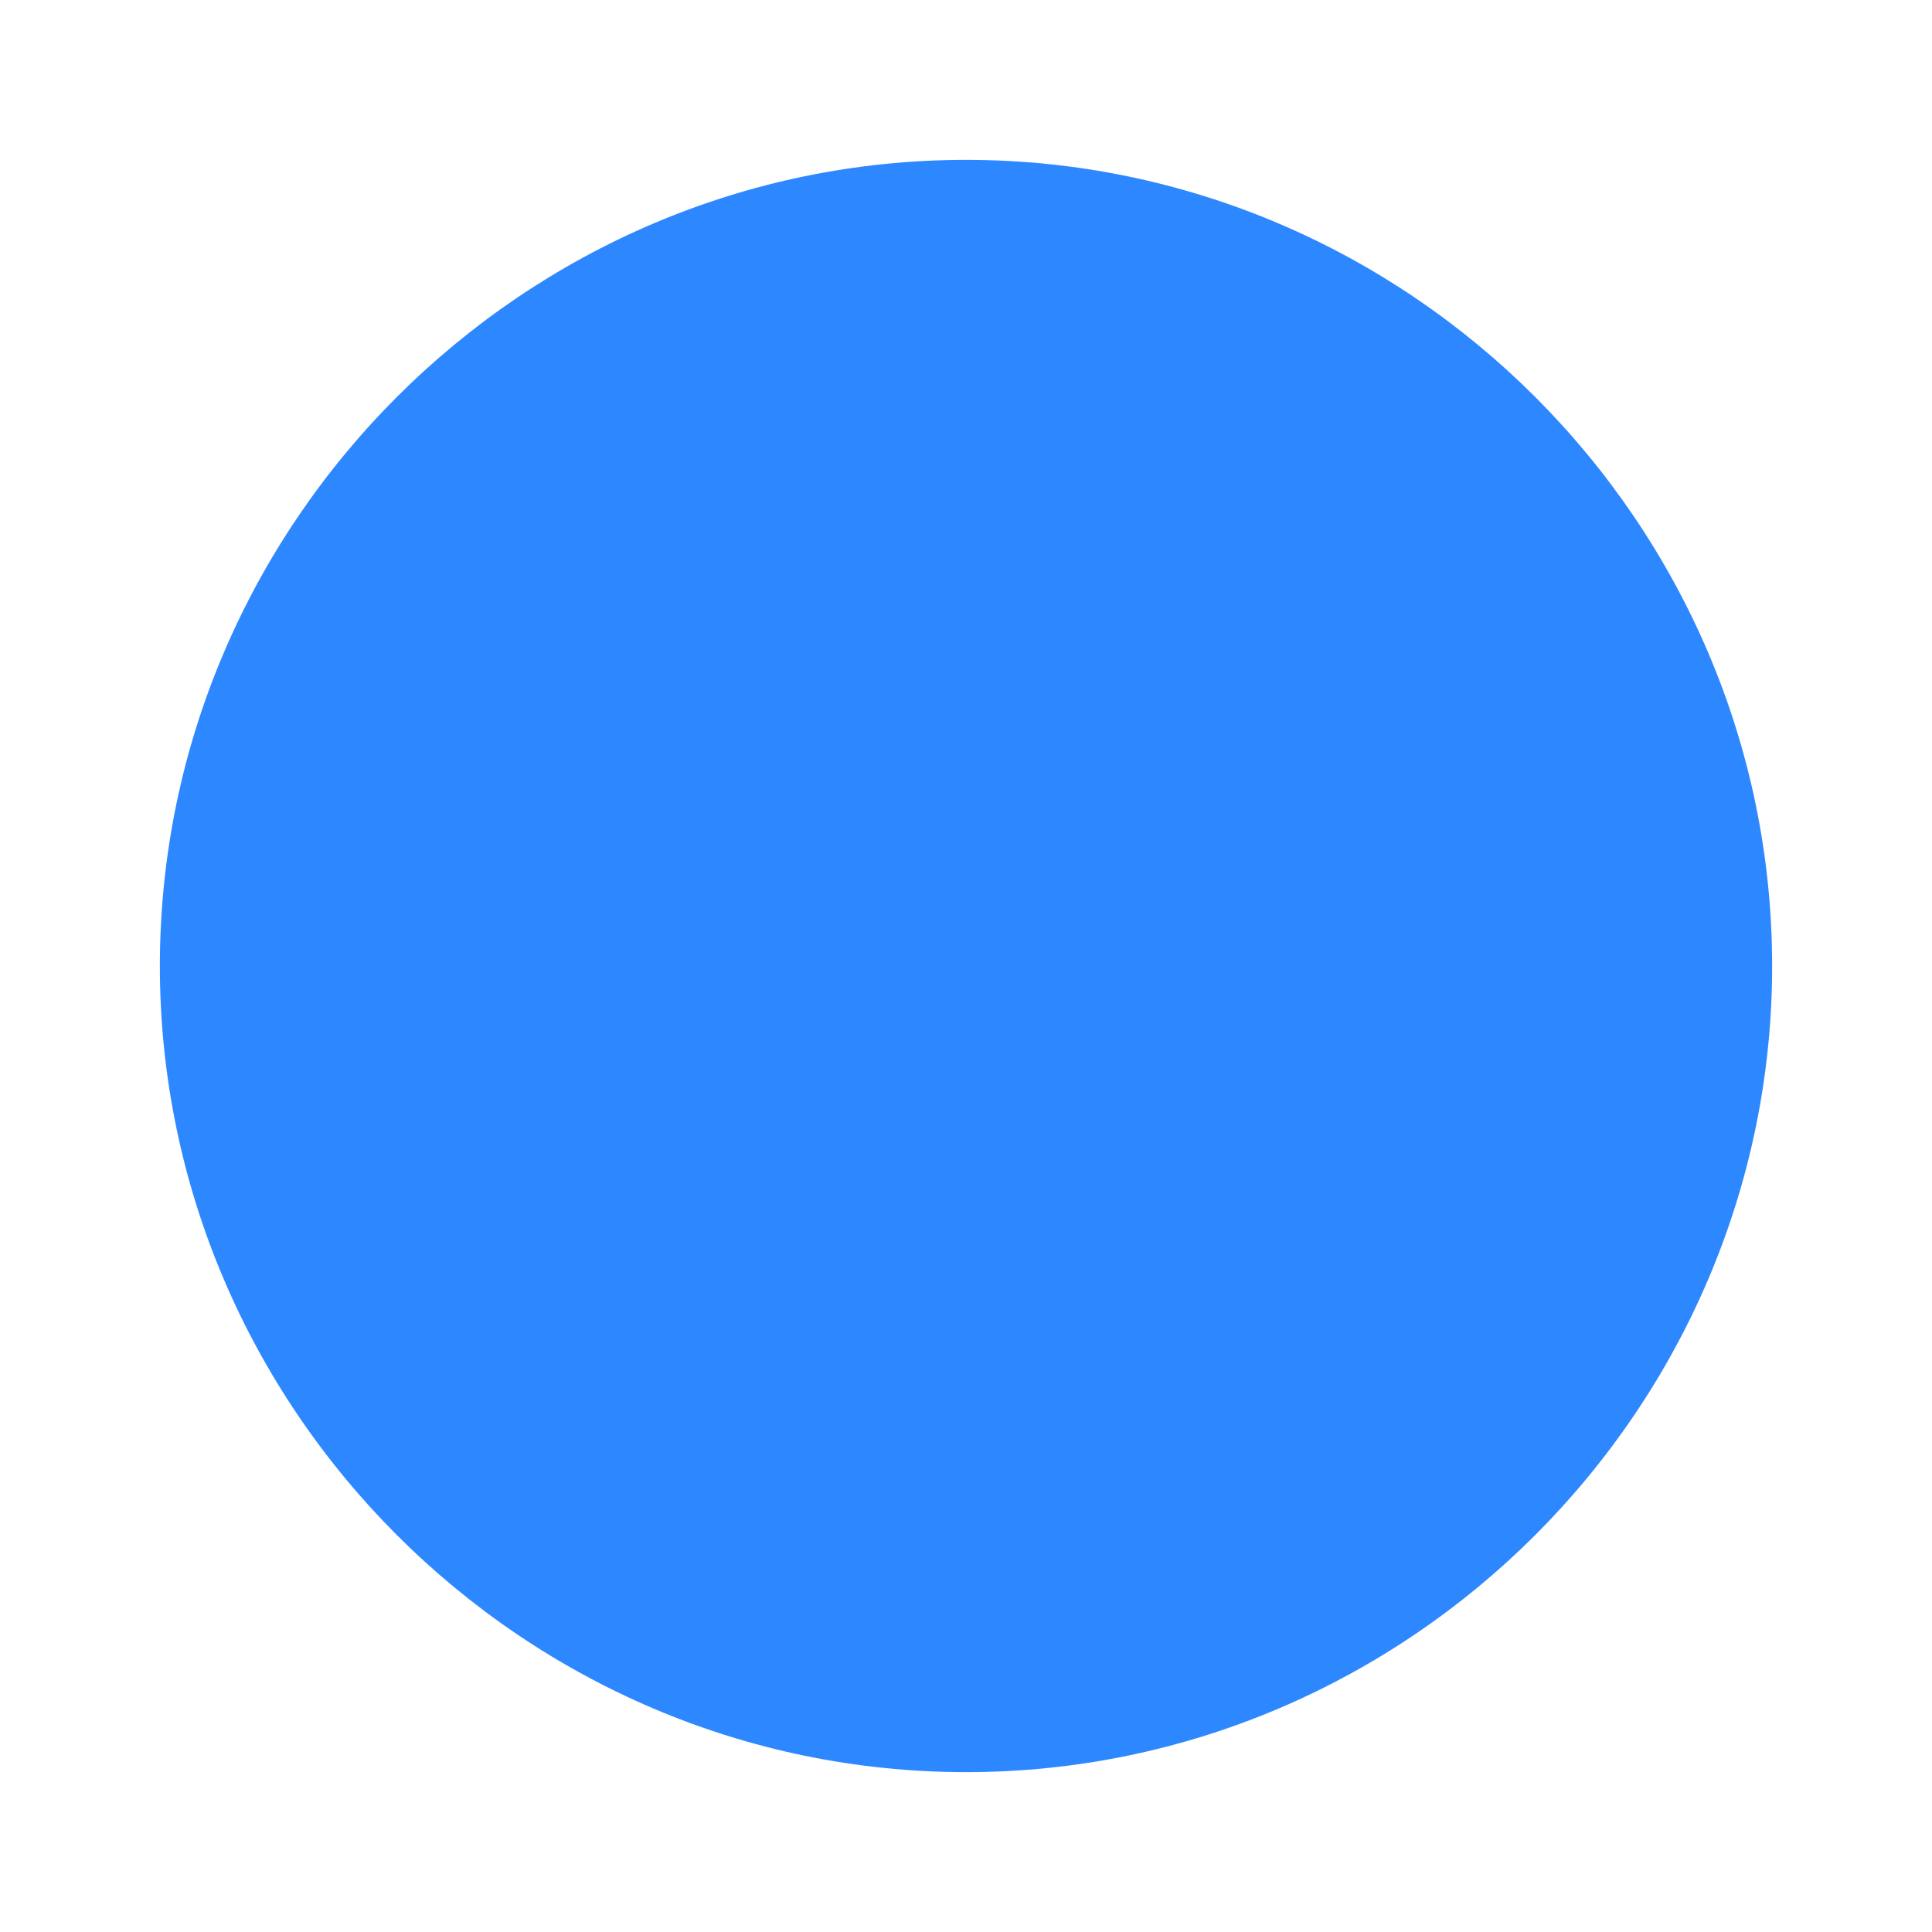
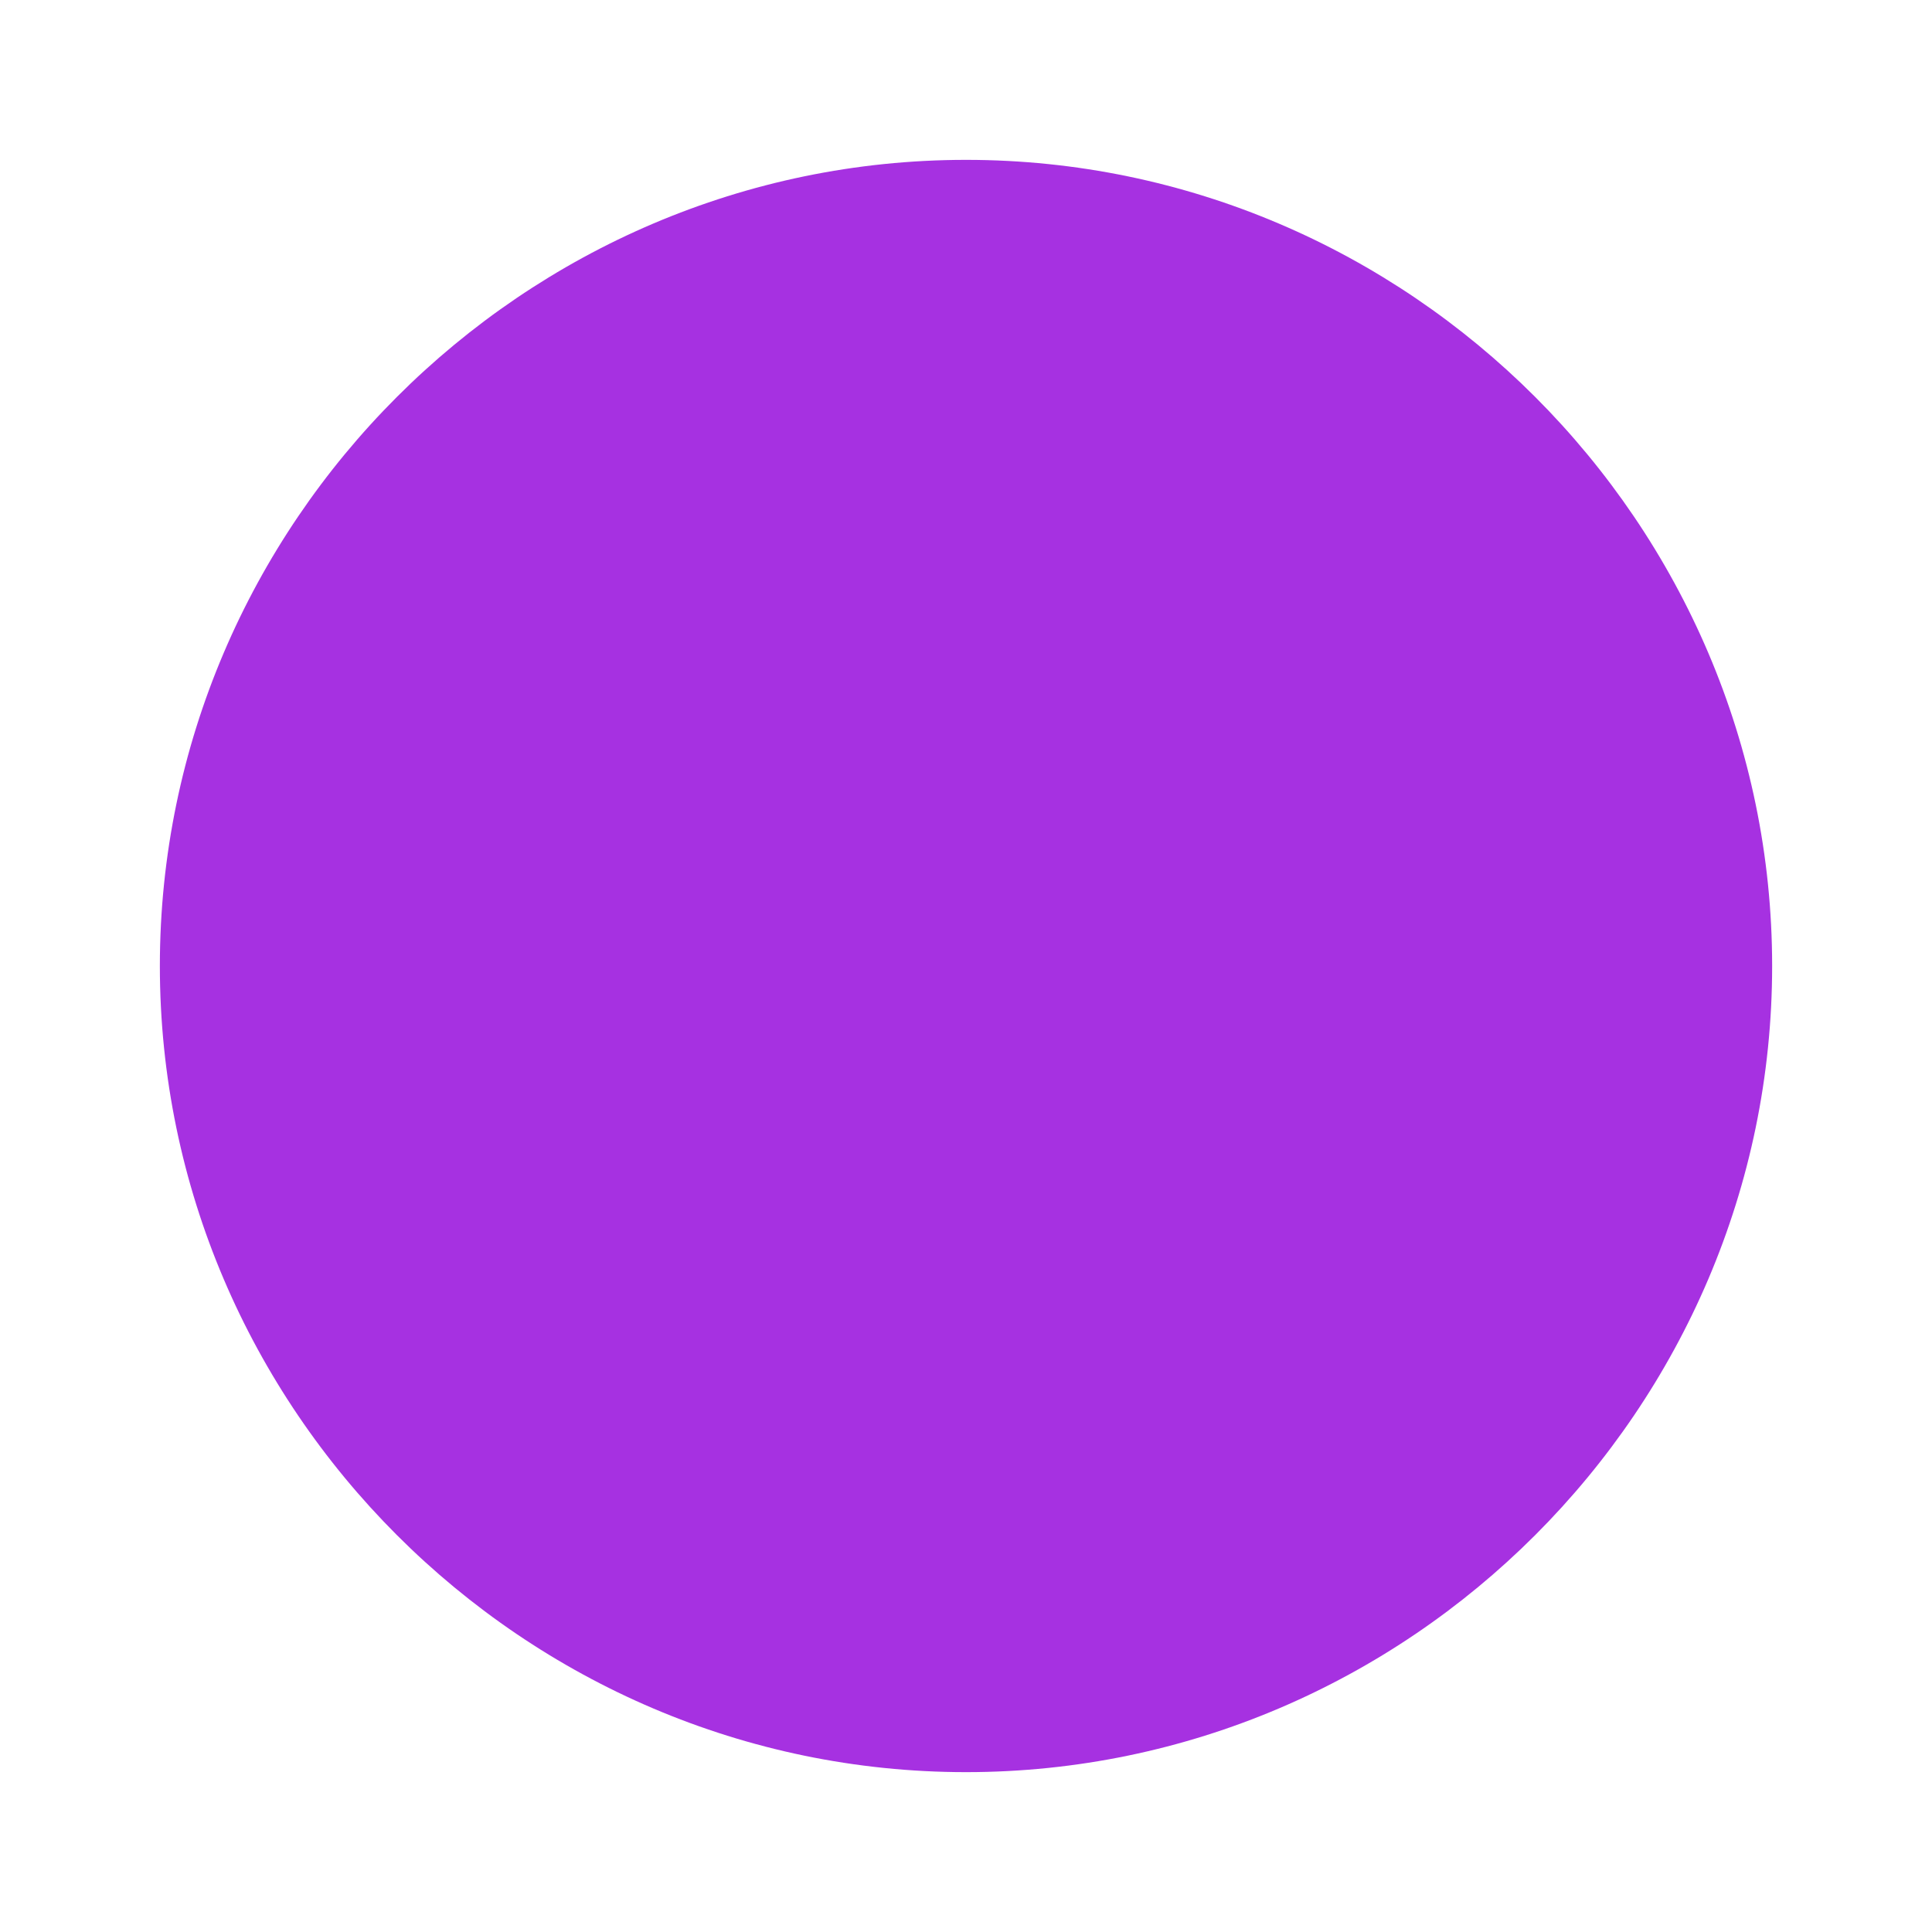
<svg xmlns="http://www.w3.org/2000/svg" version="1.1" id="Capa_1" x="0px" y="0px" viewBox="0 0 29.107 29.107" style="enable-background:new 0 0 29.107 29.107;" xml:space="preserve" width="512px" height="512px">
  <g transform="matrix(0.834514 0 0 0.834514 2.4084 2.4084)">
    <g>
      <g id="c147_full_moon">
        <g>
-           <path d="M14.554,0C6.561,0,0,6.562,0,14.552c0,7.996,6.561,14.555,14.554,14.555c7.996,0,14.553-6.559,14.553-14.555     C29.106,6.562,22.55,0,14.554,0z" data-original="#000000" class="active-path" data-old_color="#000000" fill="#2D88FF" />
+           <path d="M14.554,0C6.561,0,0,6.562,0,14.552c0,7.996,6.561,14.555,14.554,14.555c7.996,0,14.553-6.559,14.553-14.555     C29.106,6.562,22.55,0,14.554,0z" data-original="#000000" class="active-path" data-old_color="#000000" fill="#A631E1" />
        </g>
      </g>
      <g id="Capa_1_14_">
	</g>
    </g>
  </g>
</svg>
